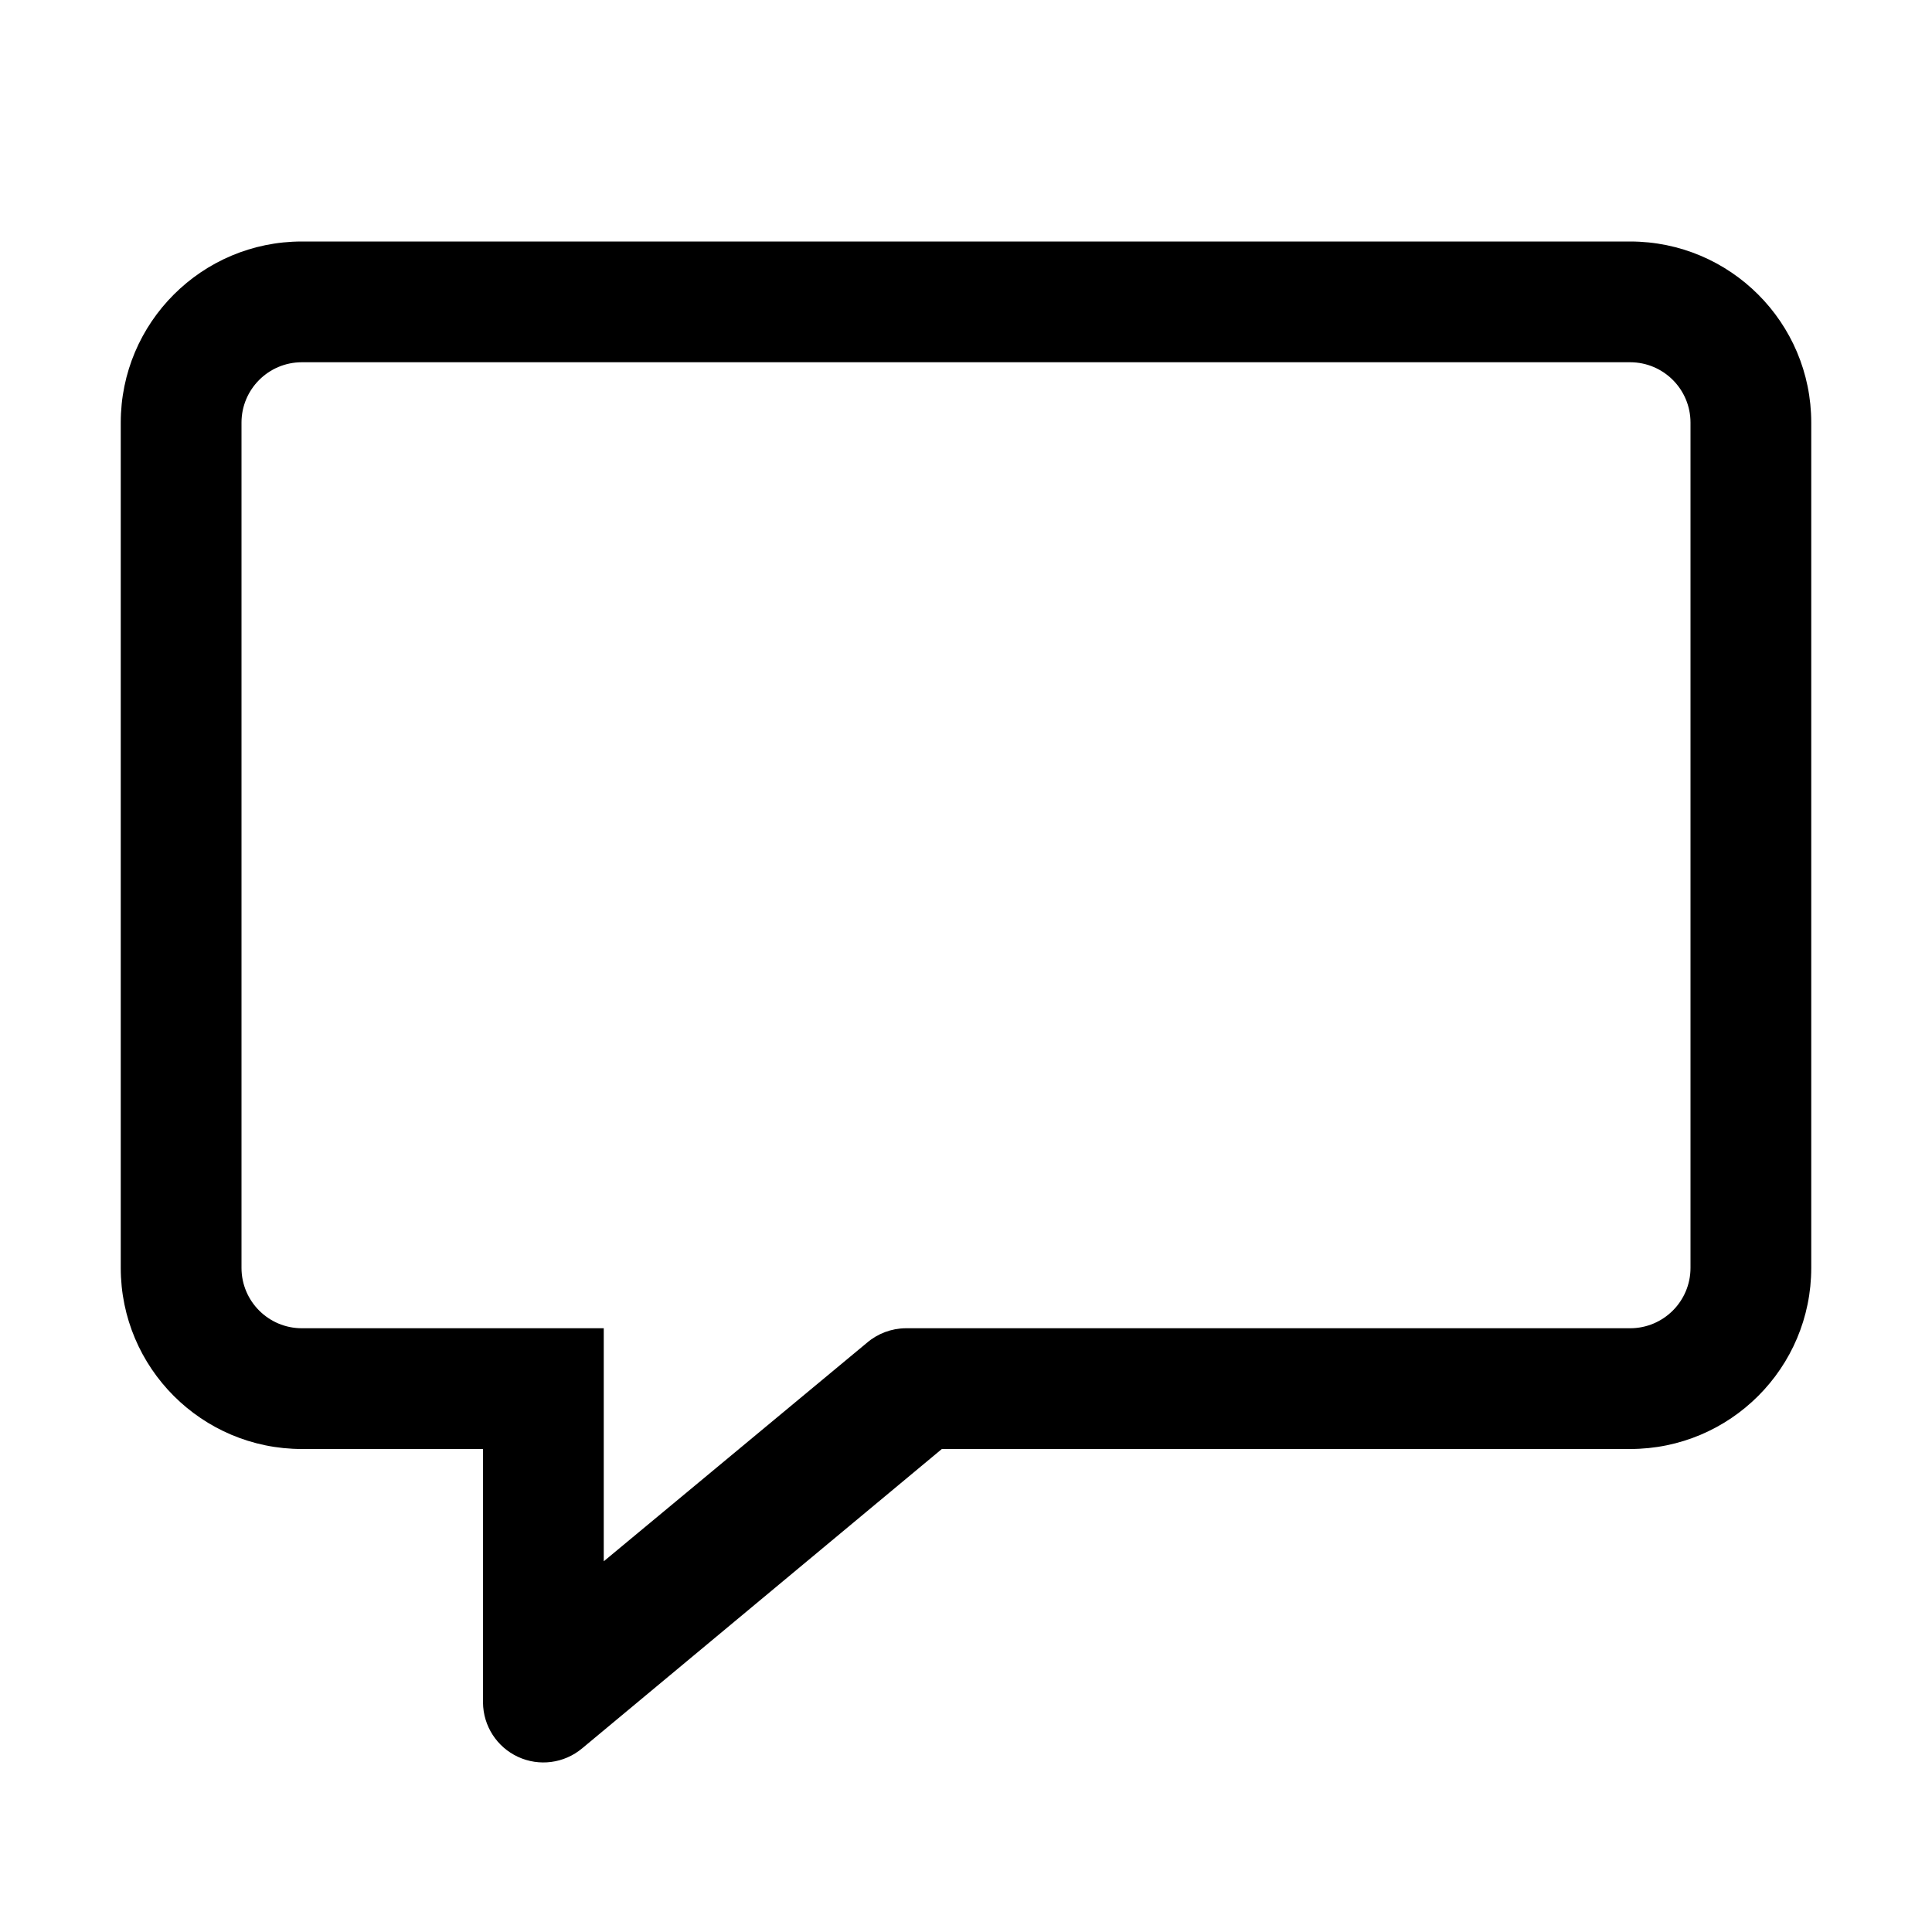
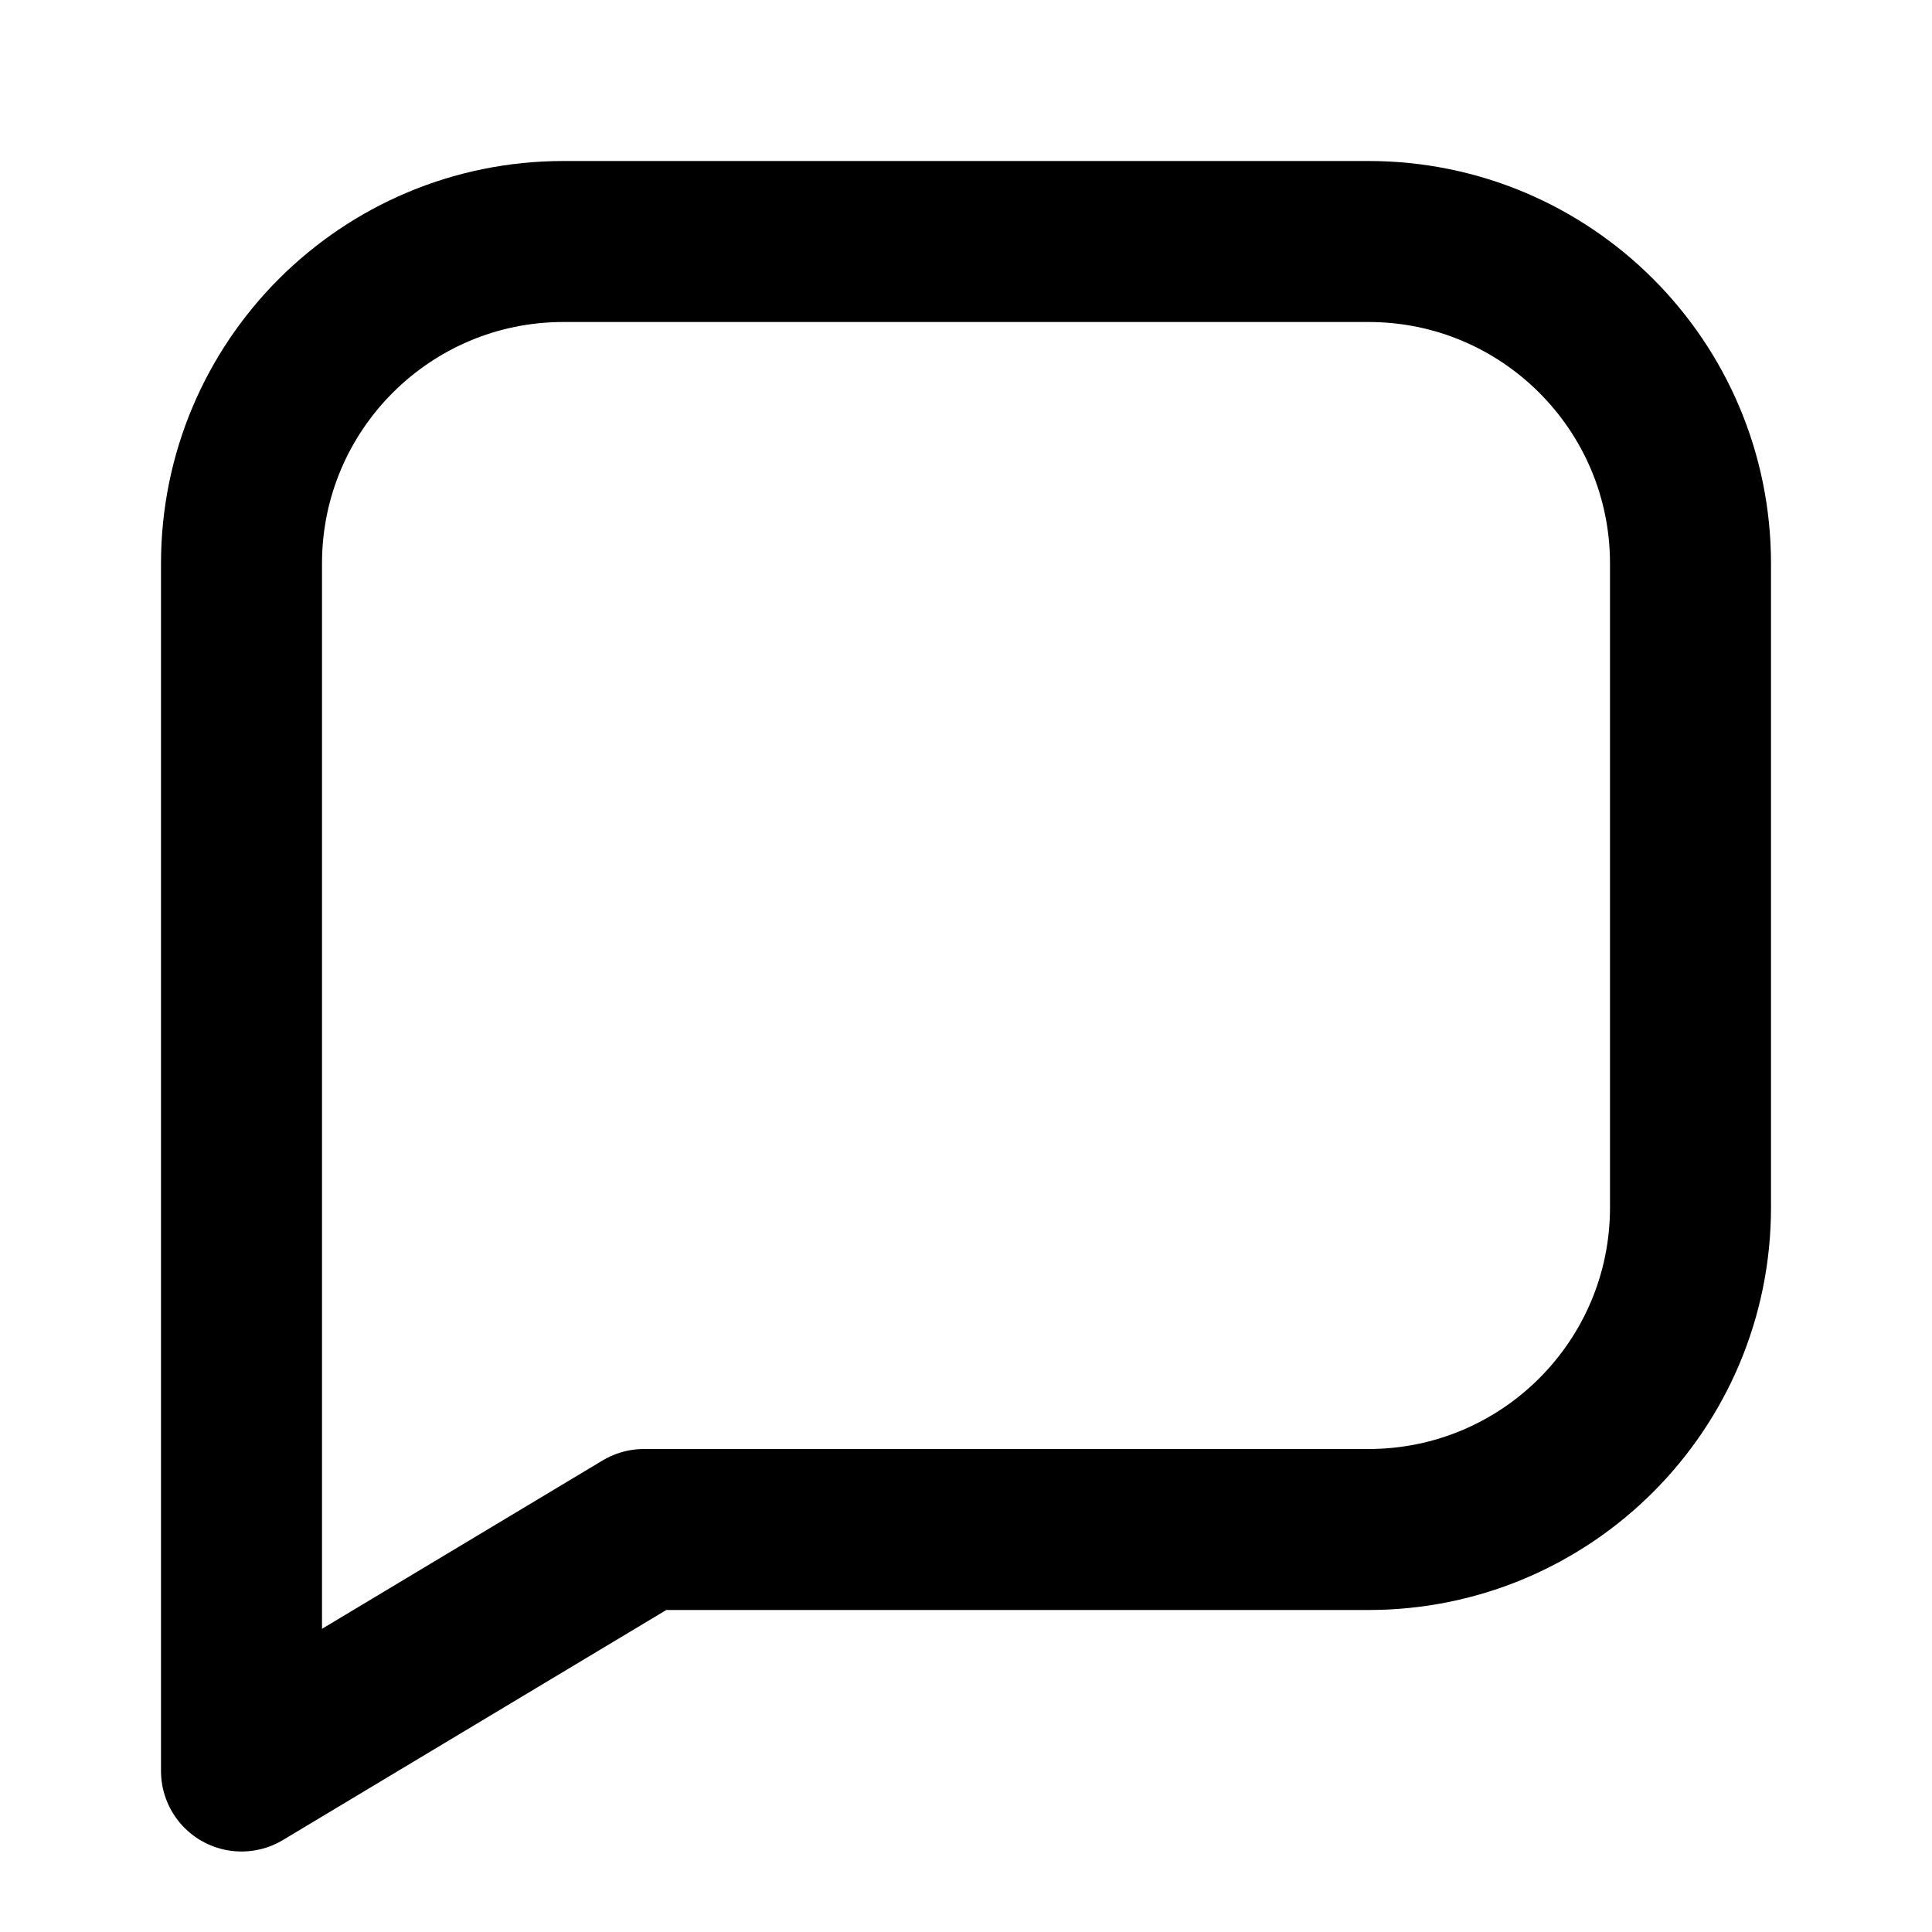
- <svg xmlns="http://www.w3.org/2000/svg" width="16" height="16" viewBox="0 0 16 16" fill="currentColor">
-   <path d="M2.5 2A1.5 1.5 0 0 0 1 3.5v7A1.5 1.5 0 0 0 2.5 12H4v2.1a.5.5 0 0 0 .82.38L7.8 12h5.7a1.5 1.5 0 0 0 1.5-1.5v-7A1.5 1.5 0 0 0 13.5 2h-11ZM2 3.5a.5.5 0 0 1 .5-.5h11a.5.5 0 0 1 .5.5v7a.5.5 0 0 1-.5.5h-6a.5.5 0 0 0-.32.12L5 12.93V11H2.5a.5.5 0 0 1-.5-.5v-7Z" />
+ <svg xmlns="http://www.w3.org/2000/svg" width="24" height="24" viewBox="0 0 24 24" fill="none" stroke="currentColor" stroke-width="2" stroke-linecap="round" stroke-linejoin="round">
+   <path d="M21 15a4 4 0 0 1-4 4H8l-5 3V7a4 4 0 0 1 4-4h10a4 4 0 0 1 4 4z" />
</svg>
